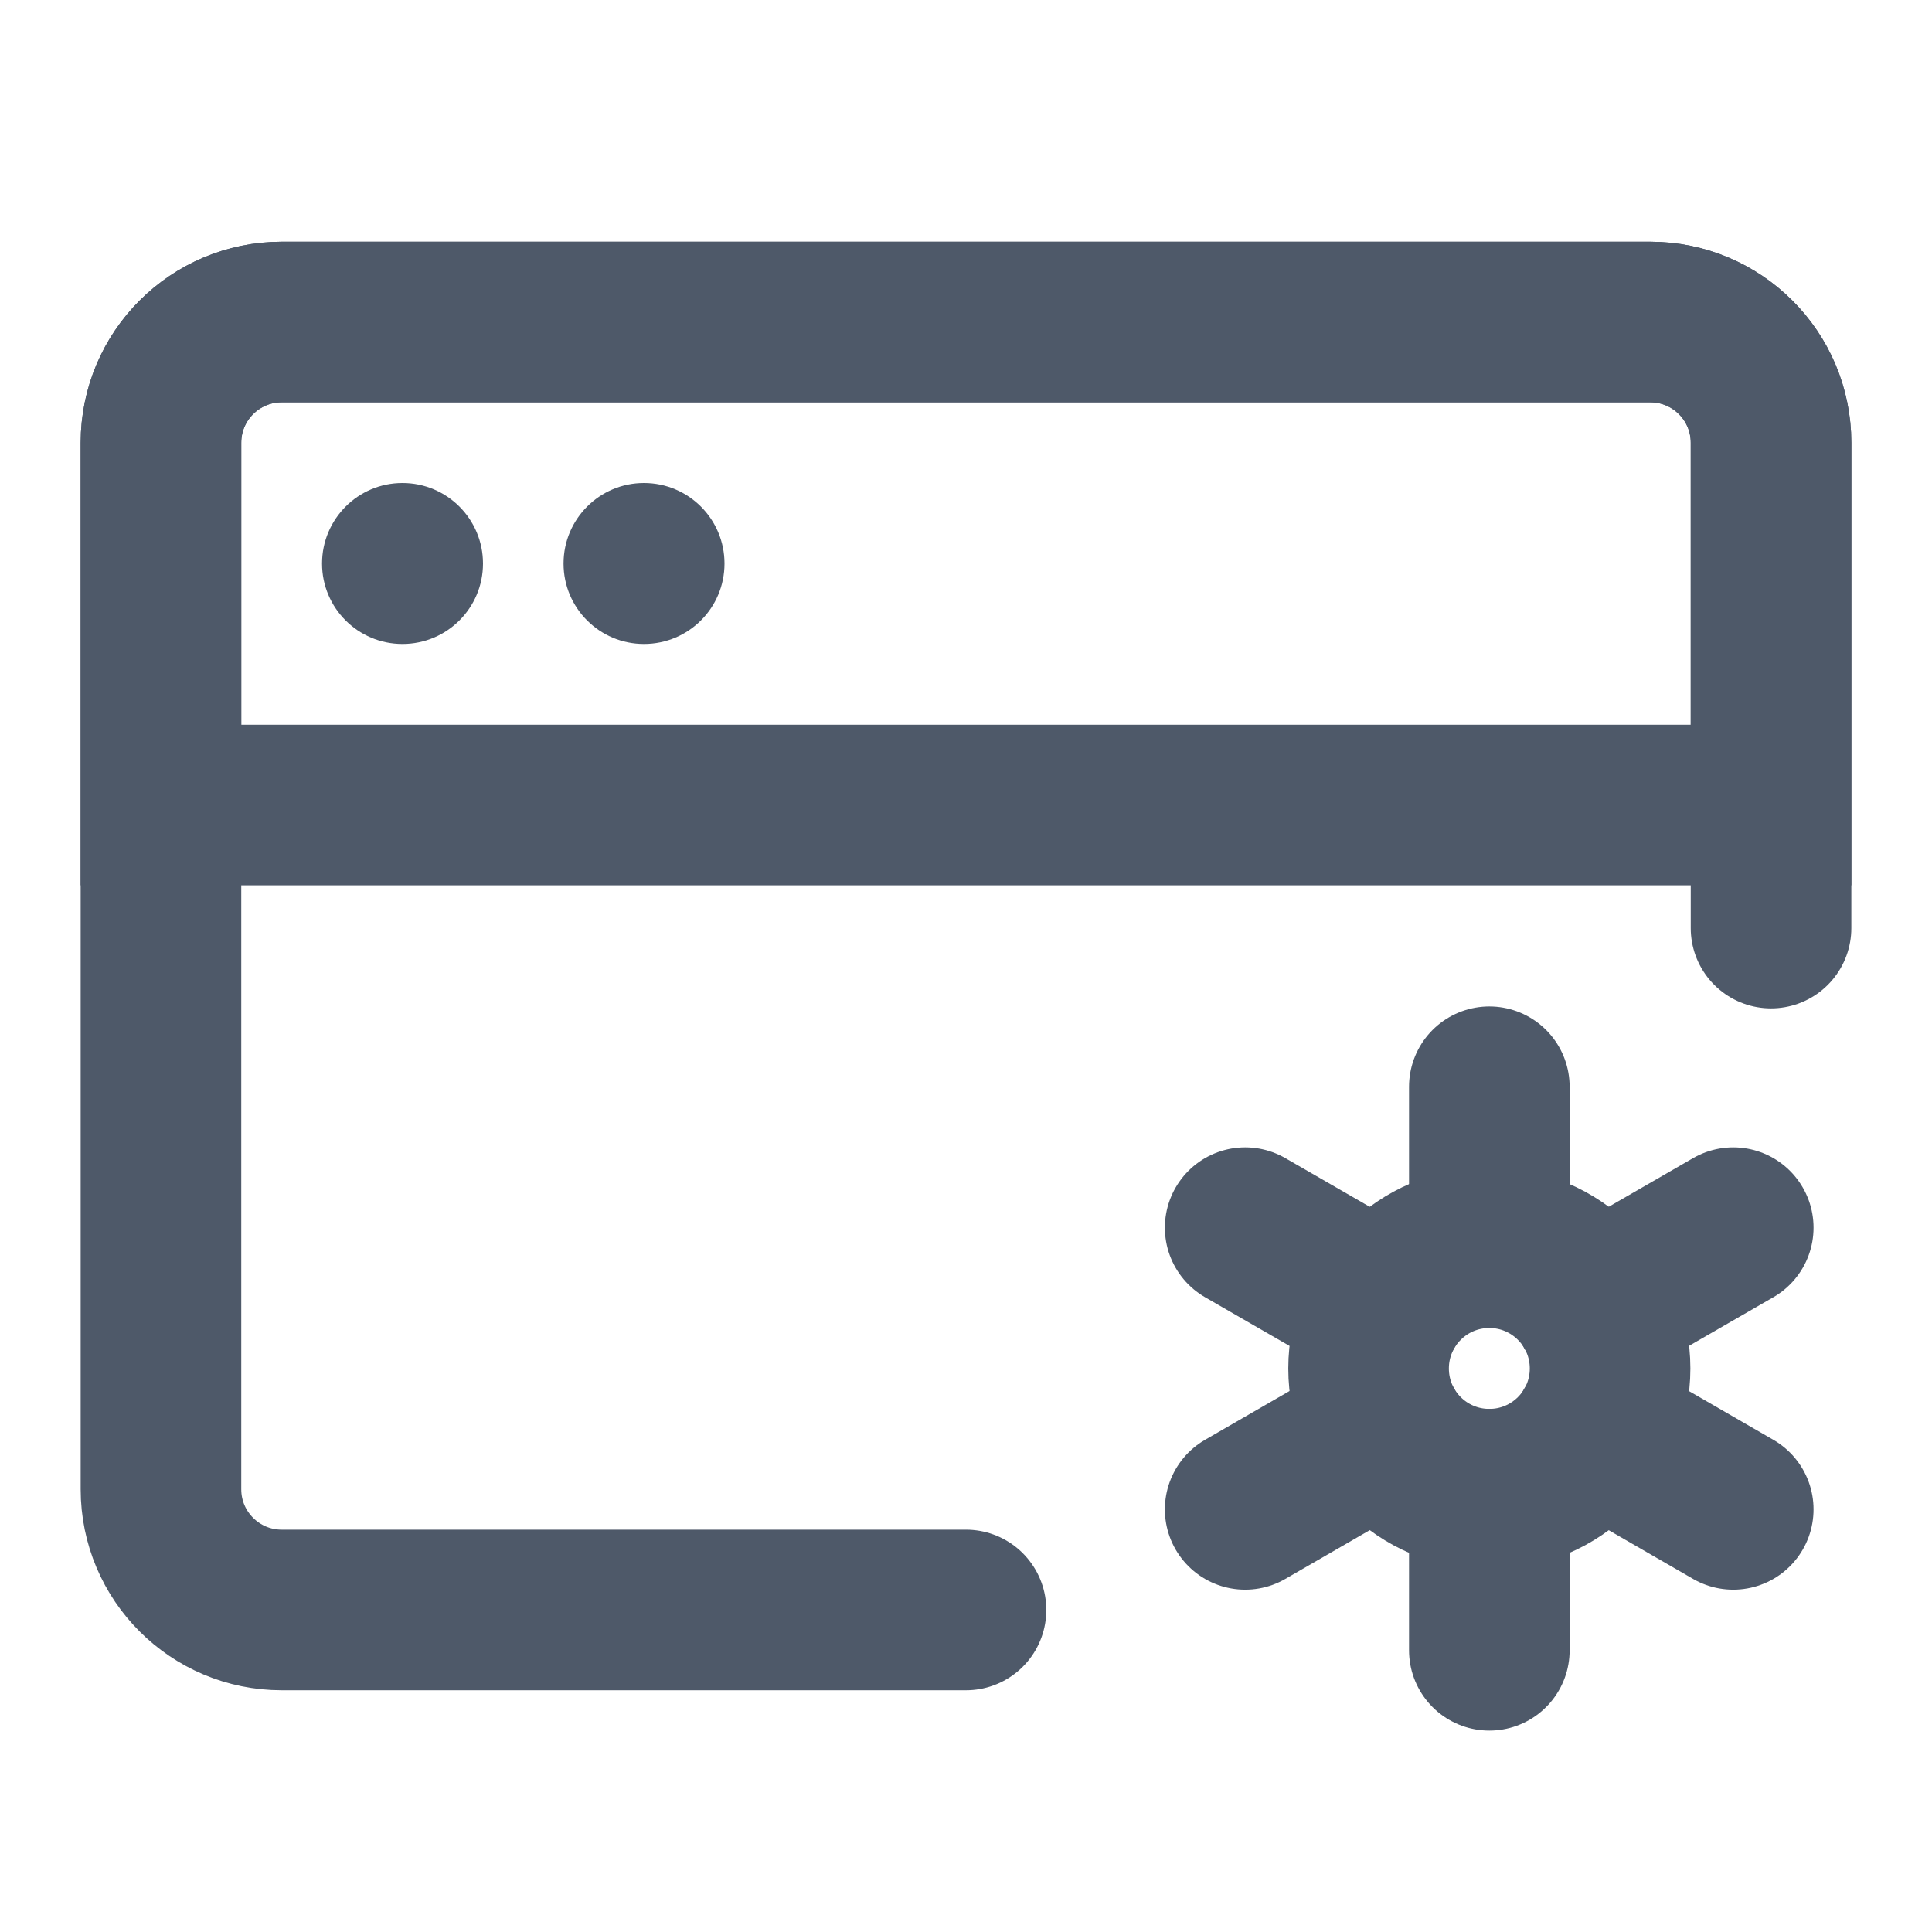
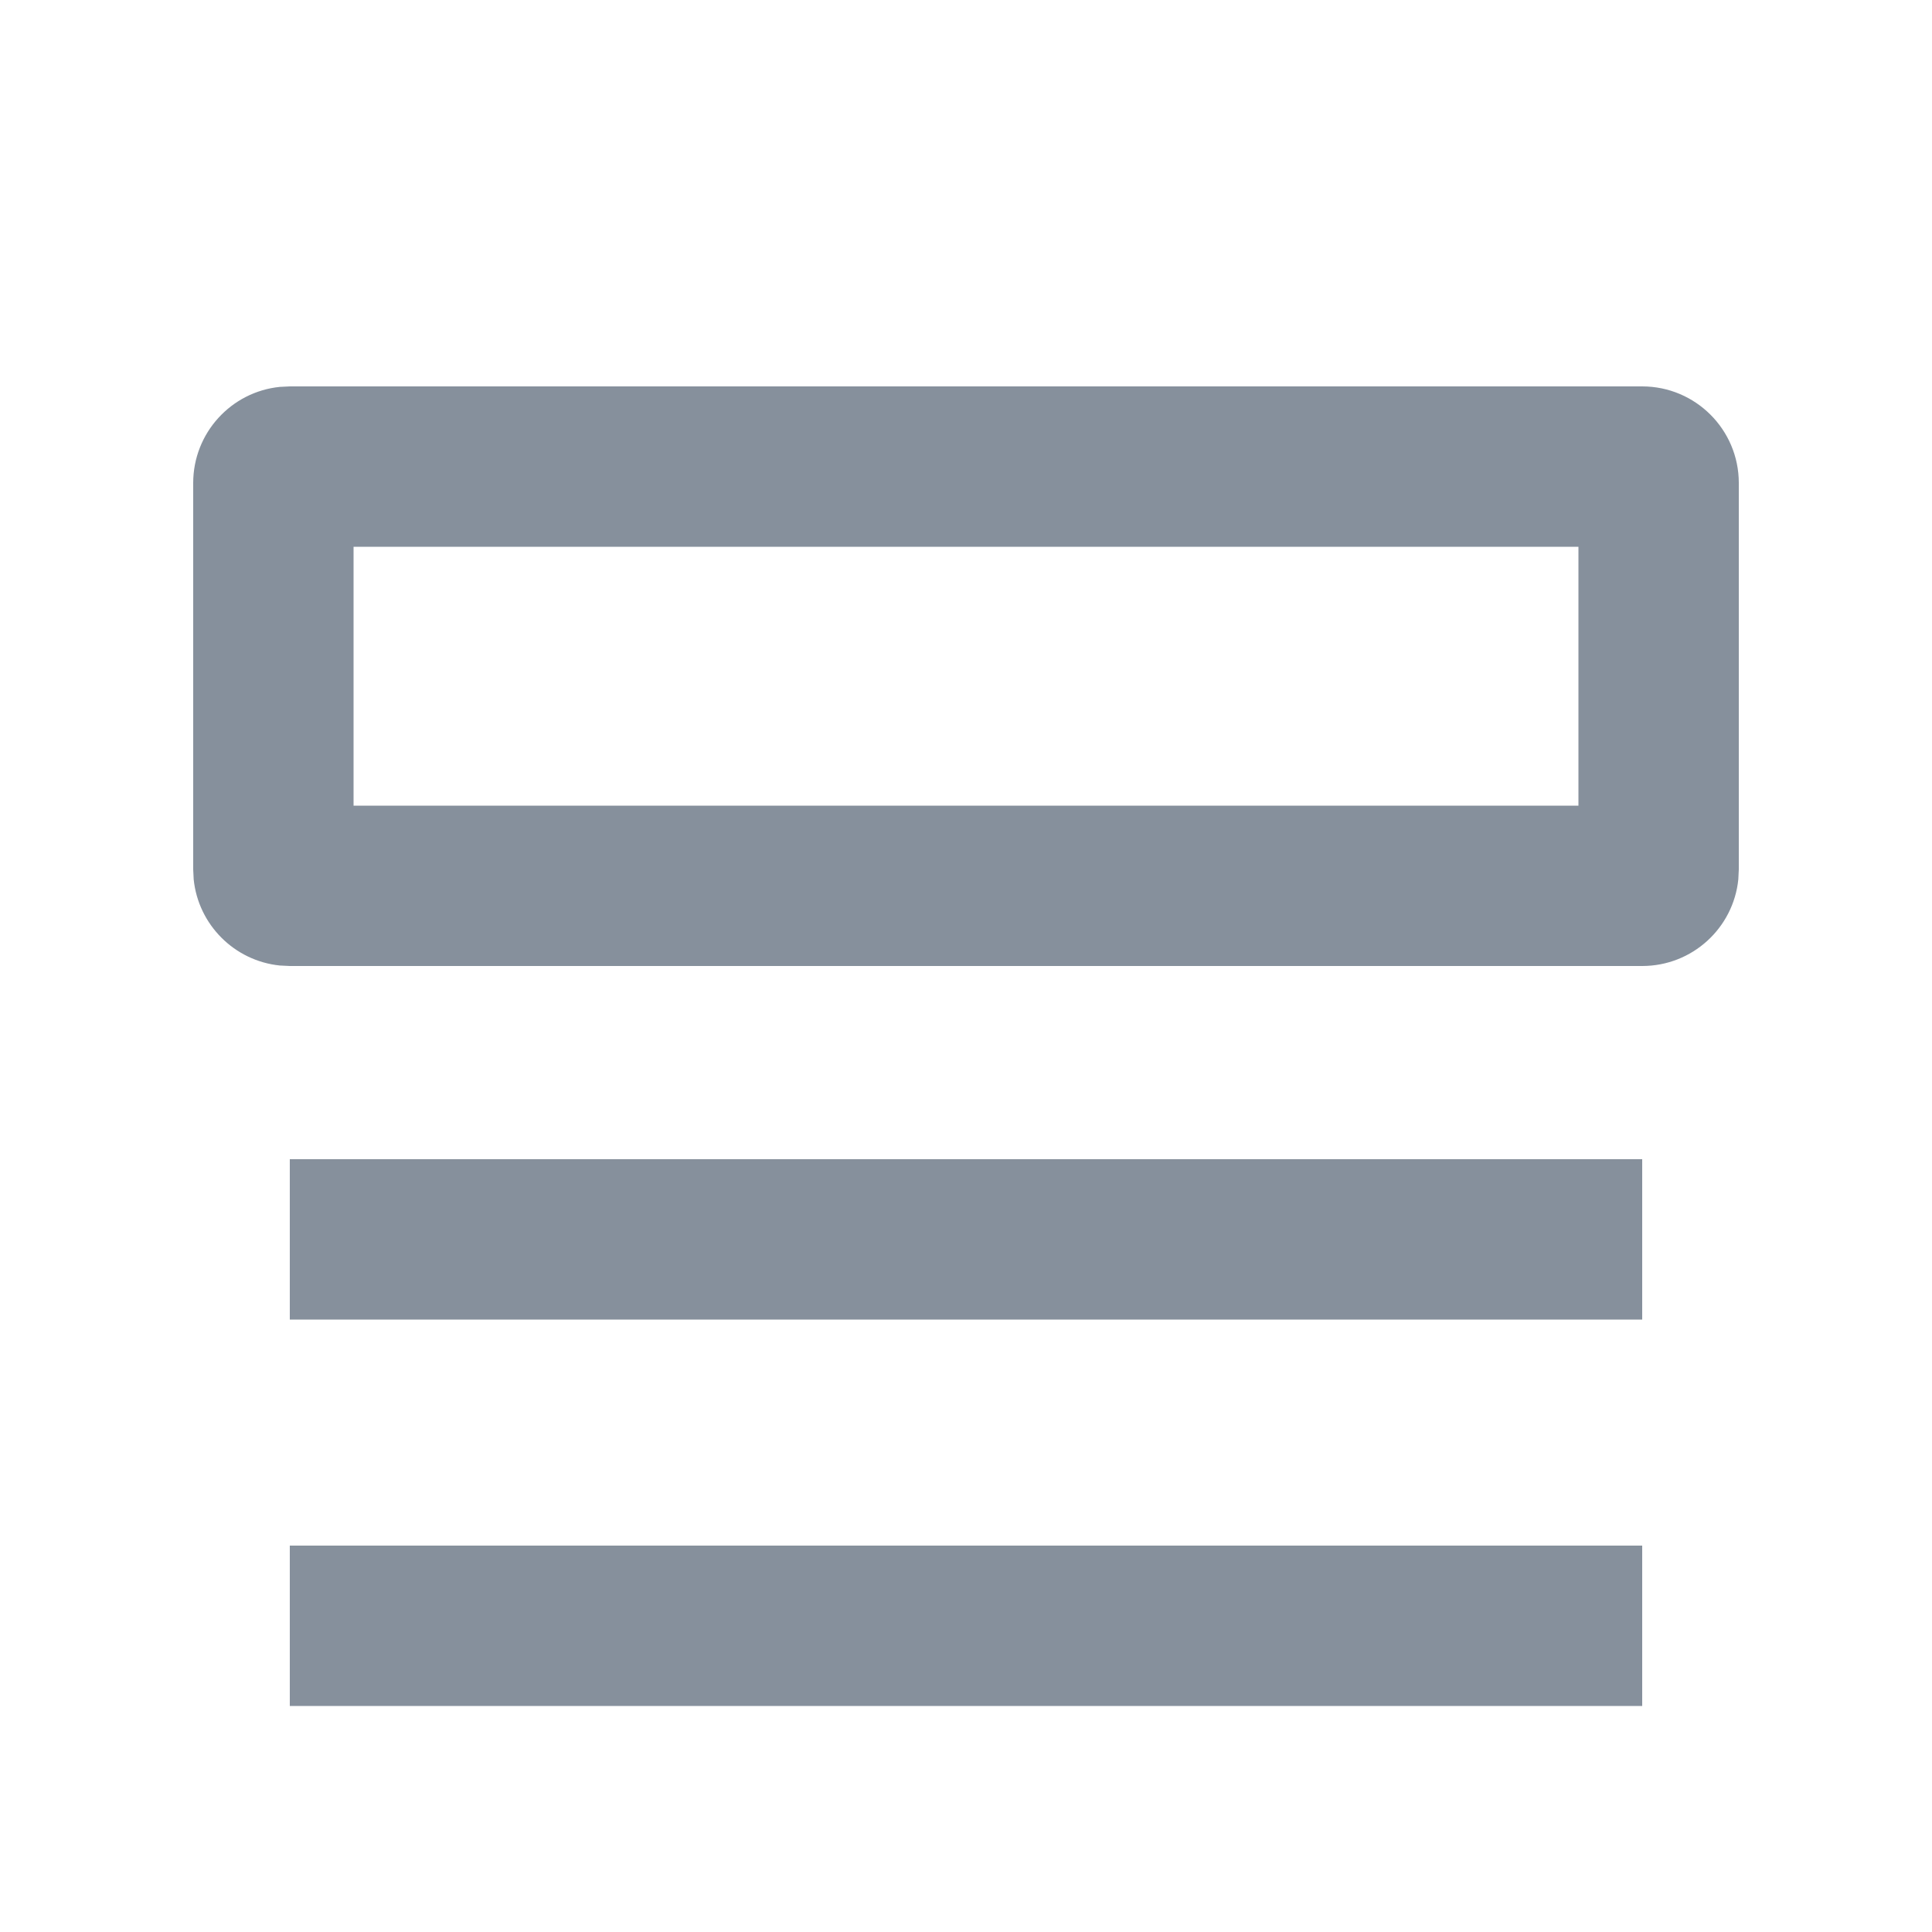
- <svg xmlns="http://www.w3.org/2000/svg" width="16" height="16" viewBox="0 0 16 16" fill="none">
-   <path stroke="rgba(78, 89, 105, 1)" stroke-width="1.33" stroke-linejoin="round" stroke-linecap="round" style="mix-blend-mode:normal" d="M8 13.333L2.333 13.333C1.781 13.333 1.333 12.886 1.333 12.333L1.333 3.667C1.333 3.114 1.781 2.667 2.333 2.667L13.667 2.667C14.219 2.667 14.667 3.114 14.667 3.667L14.667 7.686">
- </path>
-   <path d="M1.333 3.667C1.333 3.114 1.781 2.667 2.333 2.667L13.667 2.667C14.219 2.667 14.667 3.114 14.667 3.667L14.667 6.667L1.333 6.667L1.333 3.667Z" stroke="rgba(78, 89, 105, 1)" stroke-width="1.33" style="mix-blend-mode:normal">
- </path>
-   <path d="M3.333 4C2.965 4 2.667 4.299 2.667 4.667C2.667 5.035 2.965 5.333 3.333 5.333C3.702 5.333 4 5.035 4 4.667C4 4.299 3.702 4 3.333 4Z" style="mix-blend-mode:normal" fill="#4E5969">
- </path>
-   <path d="M5.333 4C4.965 4 4.667 4.299 4.667 4.667C4.667 5.035 4.965 5.333 5.333 5.333C5.702 5.333 6 5.035 6 4.667C6 4.299 5.702 4 5.333 4Z" style="mix-blend-mode:normal" fill="#4E5969">
- </path>
-   <path d="M13.334 11.333C13.334 11.886 12.886 12.333 12.334 12.333C11.781 12.333 11.334 11.886 11.334 11.333C11.334 10.781 11.781 10.333 12.334 10.333C12.886 10.333 13.334 10.781 13.334 11.333Z" stroke="rgba(78, 89, 105, 1)" stroke-width="1.33" style="mix-blend-mode:normal">
- </path>
-   <path stroke="rgba(78, 89, 105, 1)" stroke-width="1.33" stroke-linejoin="round" stroke-linecap="round" style="mix-blend-mode:normal" d="M12.334 13.667L12.334 12.333">
- </path>
-   <path stroke="rgba(78, 89, 105, 1)" stroke-width="1.33" stroke-linejoin="round" stroke-linecap="round" style="mix-blend-mode:normal" d="M12.334 10.333L12.334 9">
- </path>
-   <path stroke="rgba(78, 89, 105, 1)" stroke-width="1.33" stroke-linejoin="round" stroke-linecap="round" style="mix-blend-mode:normal" d="M10.312 12.5L11.467 11.833">
- </path>
-   <path stroke="rgba(78, 89, 105, 1)" stroke-width="1.33" stroke-linejoin="round" stroke-linecap="round" style="mix-blend-mode:normal" d="M13.199 10.833L14.354 10.167">
- </path>
-   <path stroke="rgba(78, 89, 105, 1)" stroke-width="1.33" stroke-linejoin="round" stroke-linecap="round" style="mix-blend-mode:normal" d="M10.312 10.167L11.467 10.833">
- </path>
-   <path stroke="rgba(78, 89, 105, 1)" stroke-width="1.33" stroke-linejoin="round" stroke-linecap="round" style="mix-blend-mode:normal" d="M13.199 11.833L14.354 12.5">
- </path>
+ <svg xmlns="http://www.w3.org/2000/svg" width="20" height="20" viewBox="0 0 20 20" fill="none">
+   <path d="M17 17.66H3V16H17V17.66ZM17 13.66H3V12H17V13.66ZM17 4C17.552 4 18 4.448 18 5V9L17.995 9.103C17.944 9.607 17.518 10 17 10H3L2.897 9.995C2.427 9.947 2.053 9.573 2.005 9.103L2 9V5C2 4.482 2.393 4.056 2.897 4.005L3 4H17ZM3.66 8.34H16.34V5.66H3.66V8.34Z" fill="#86909C" />
</svg>
